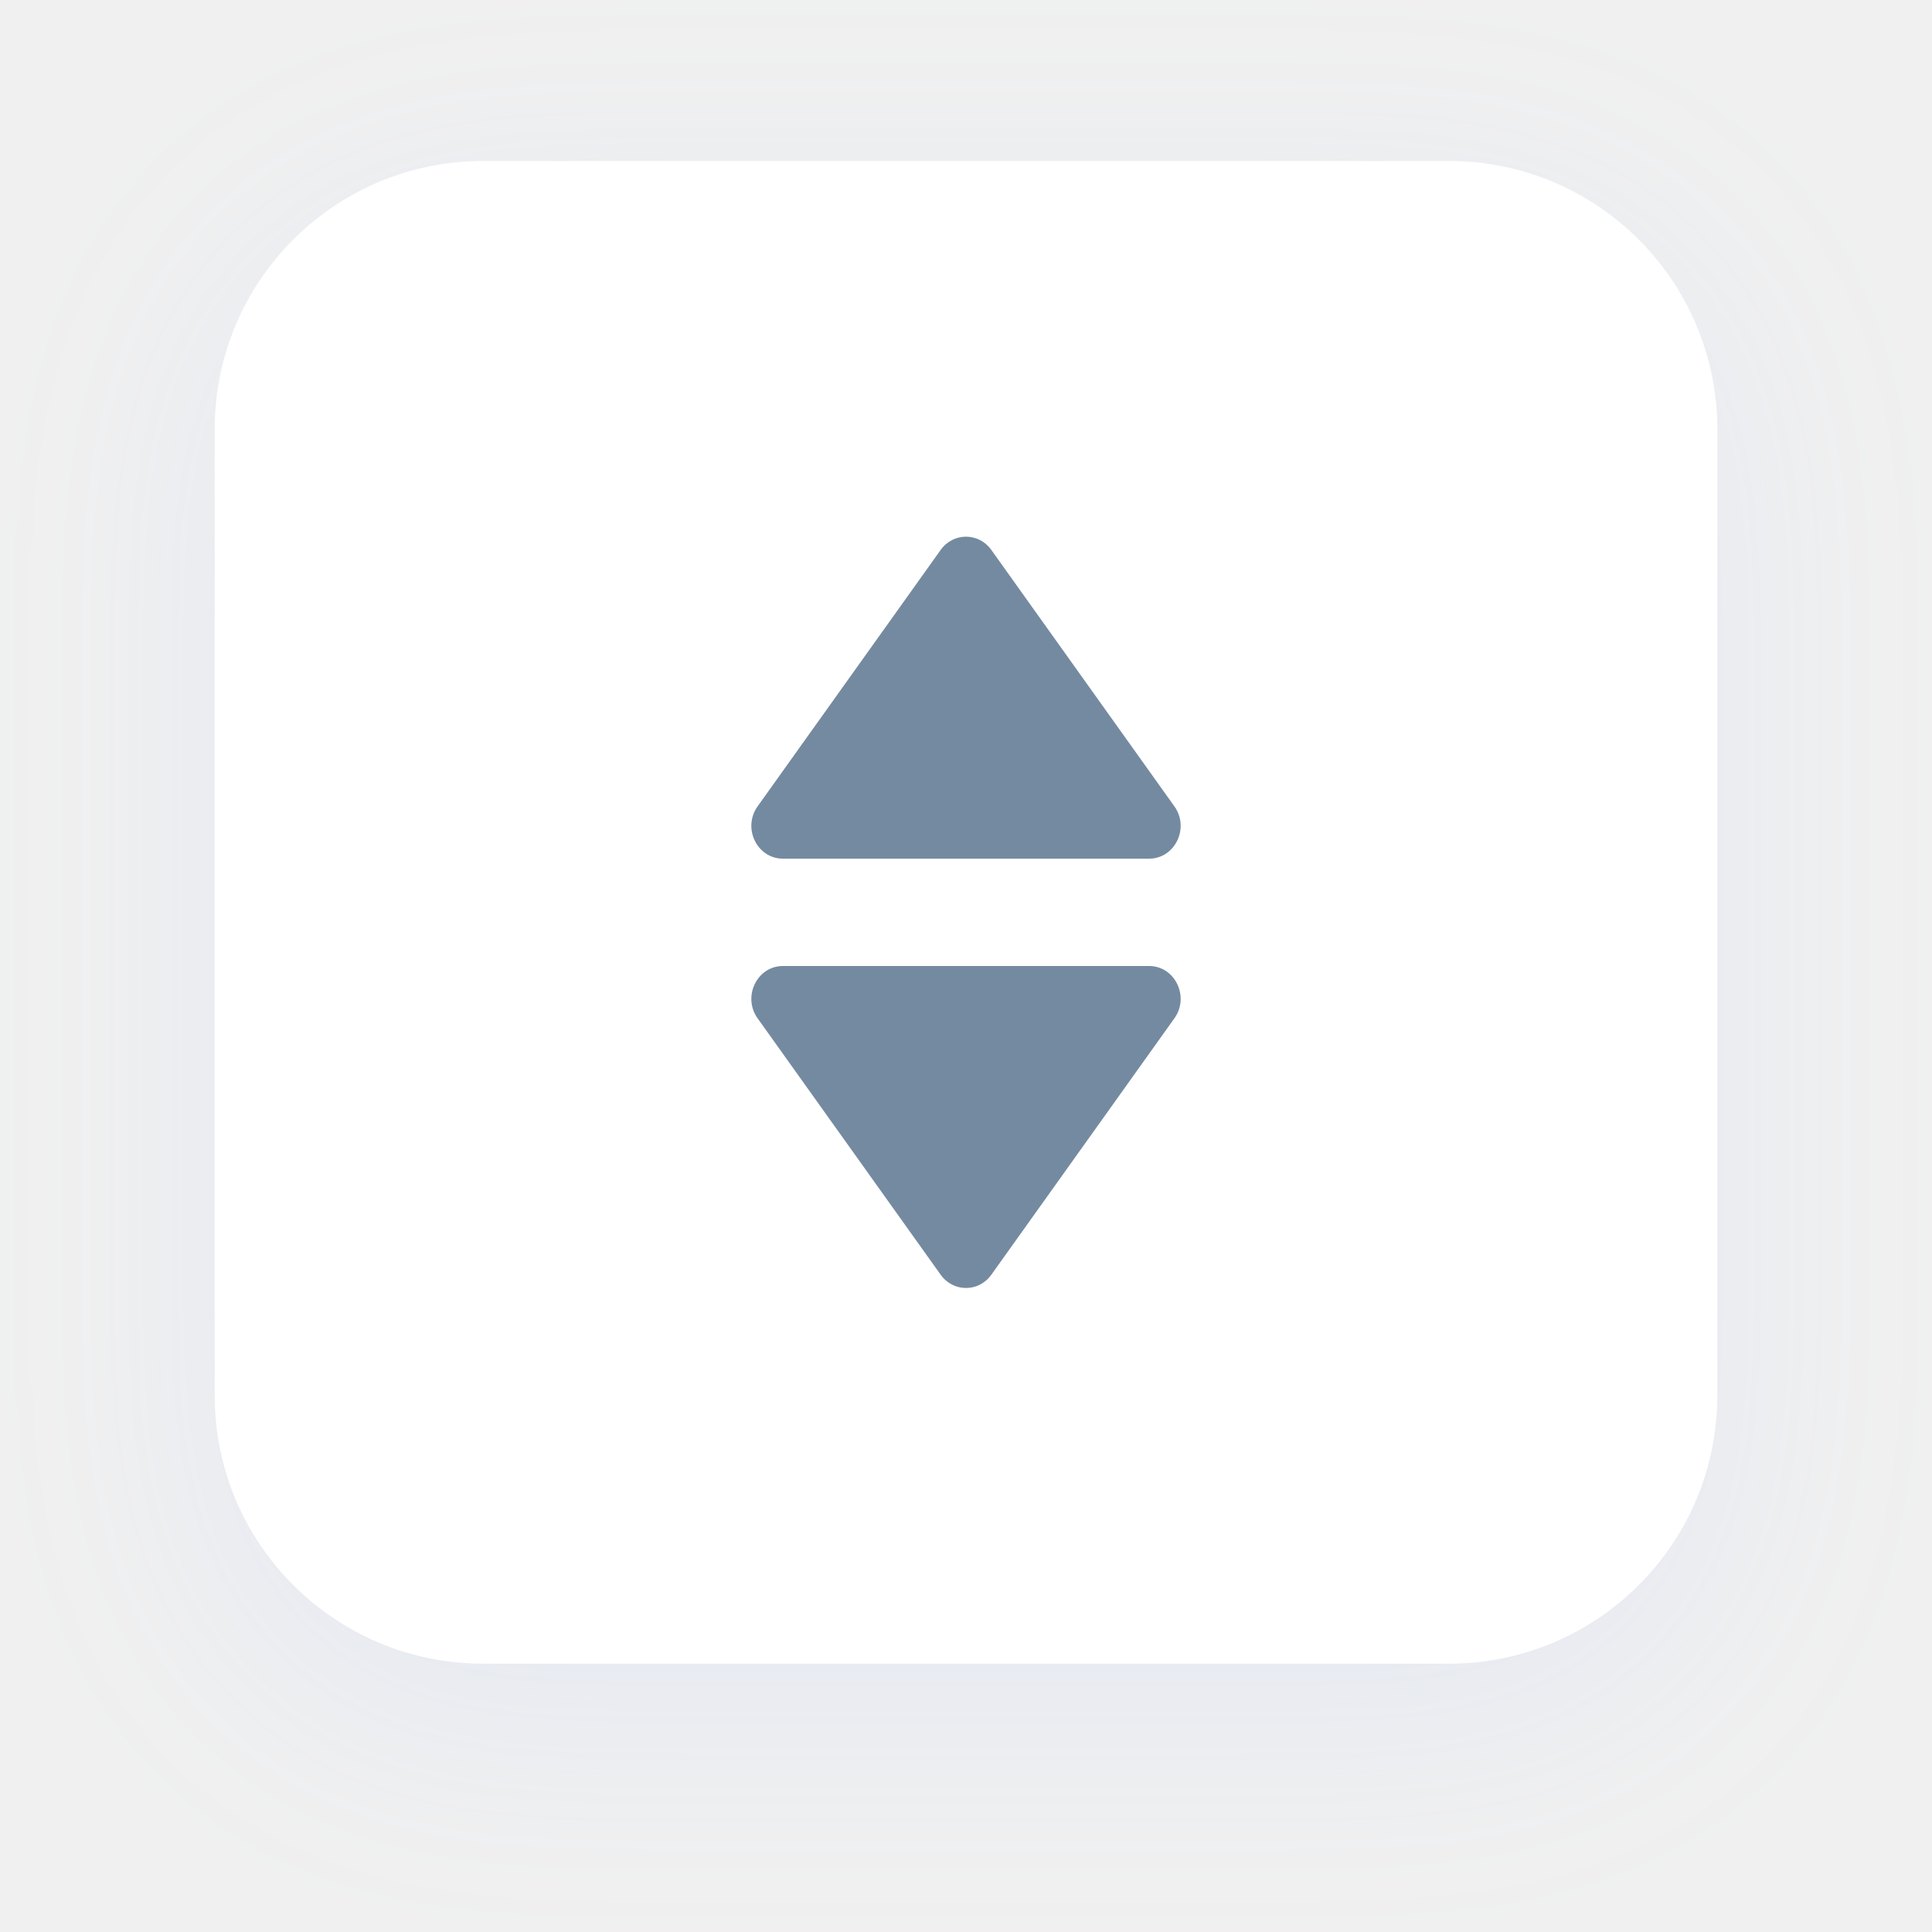
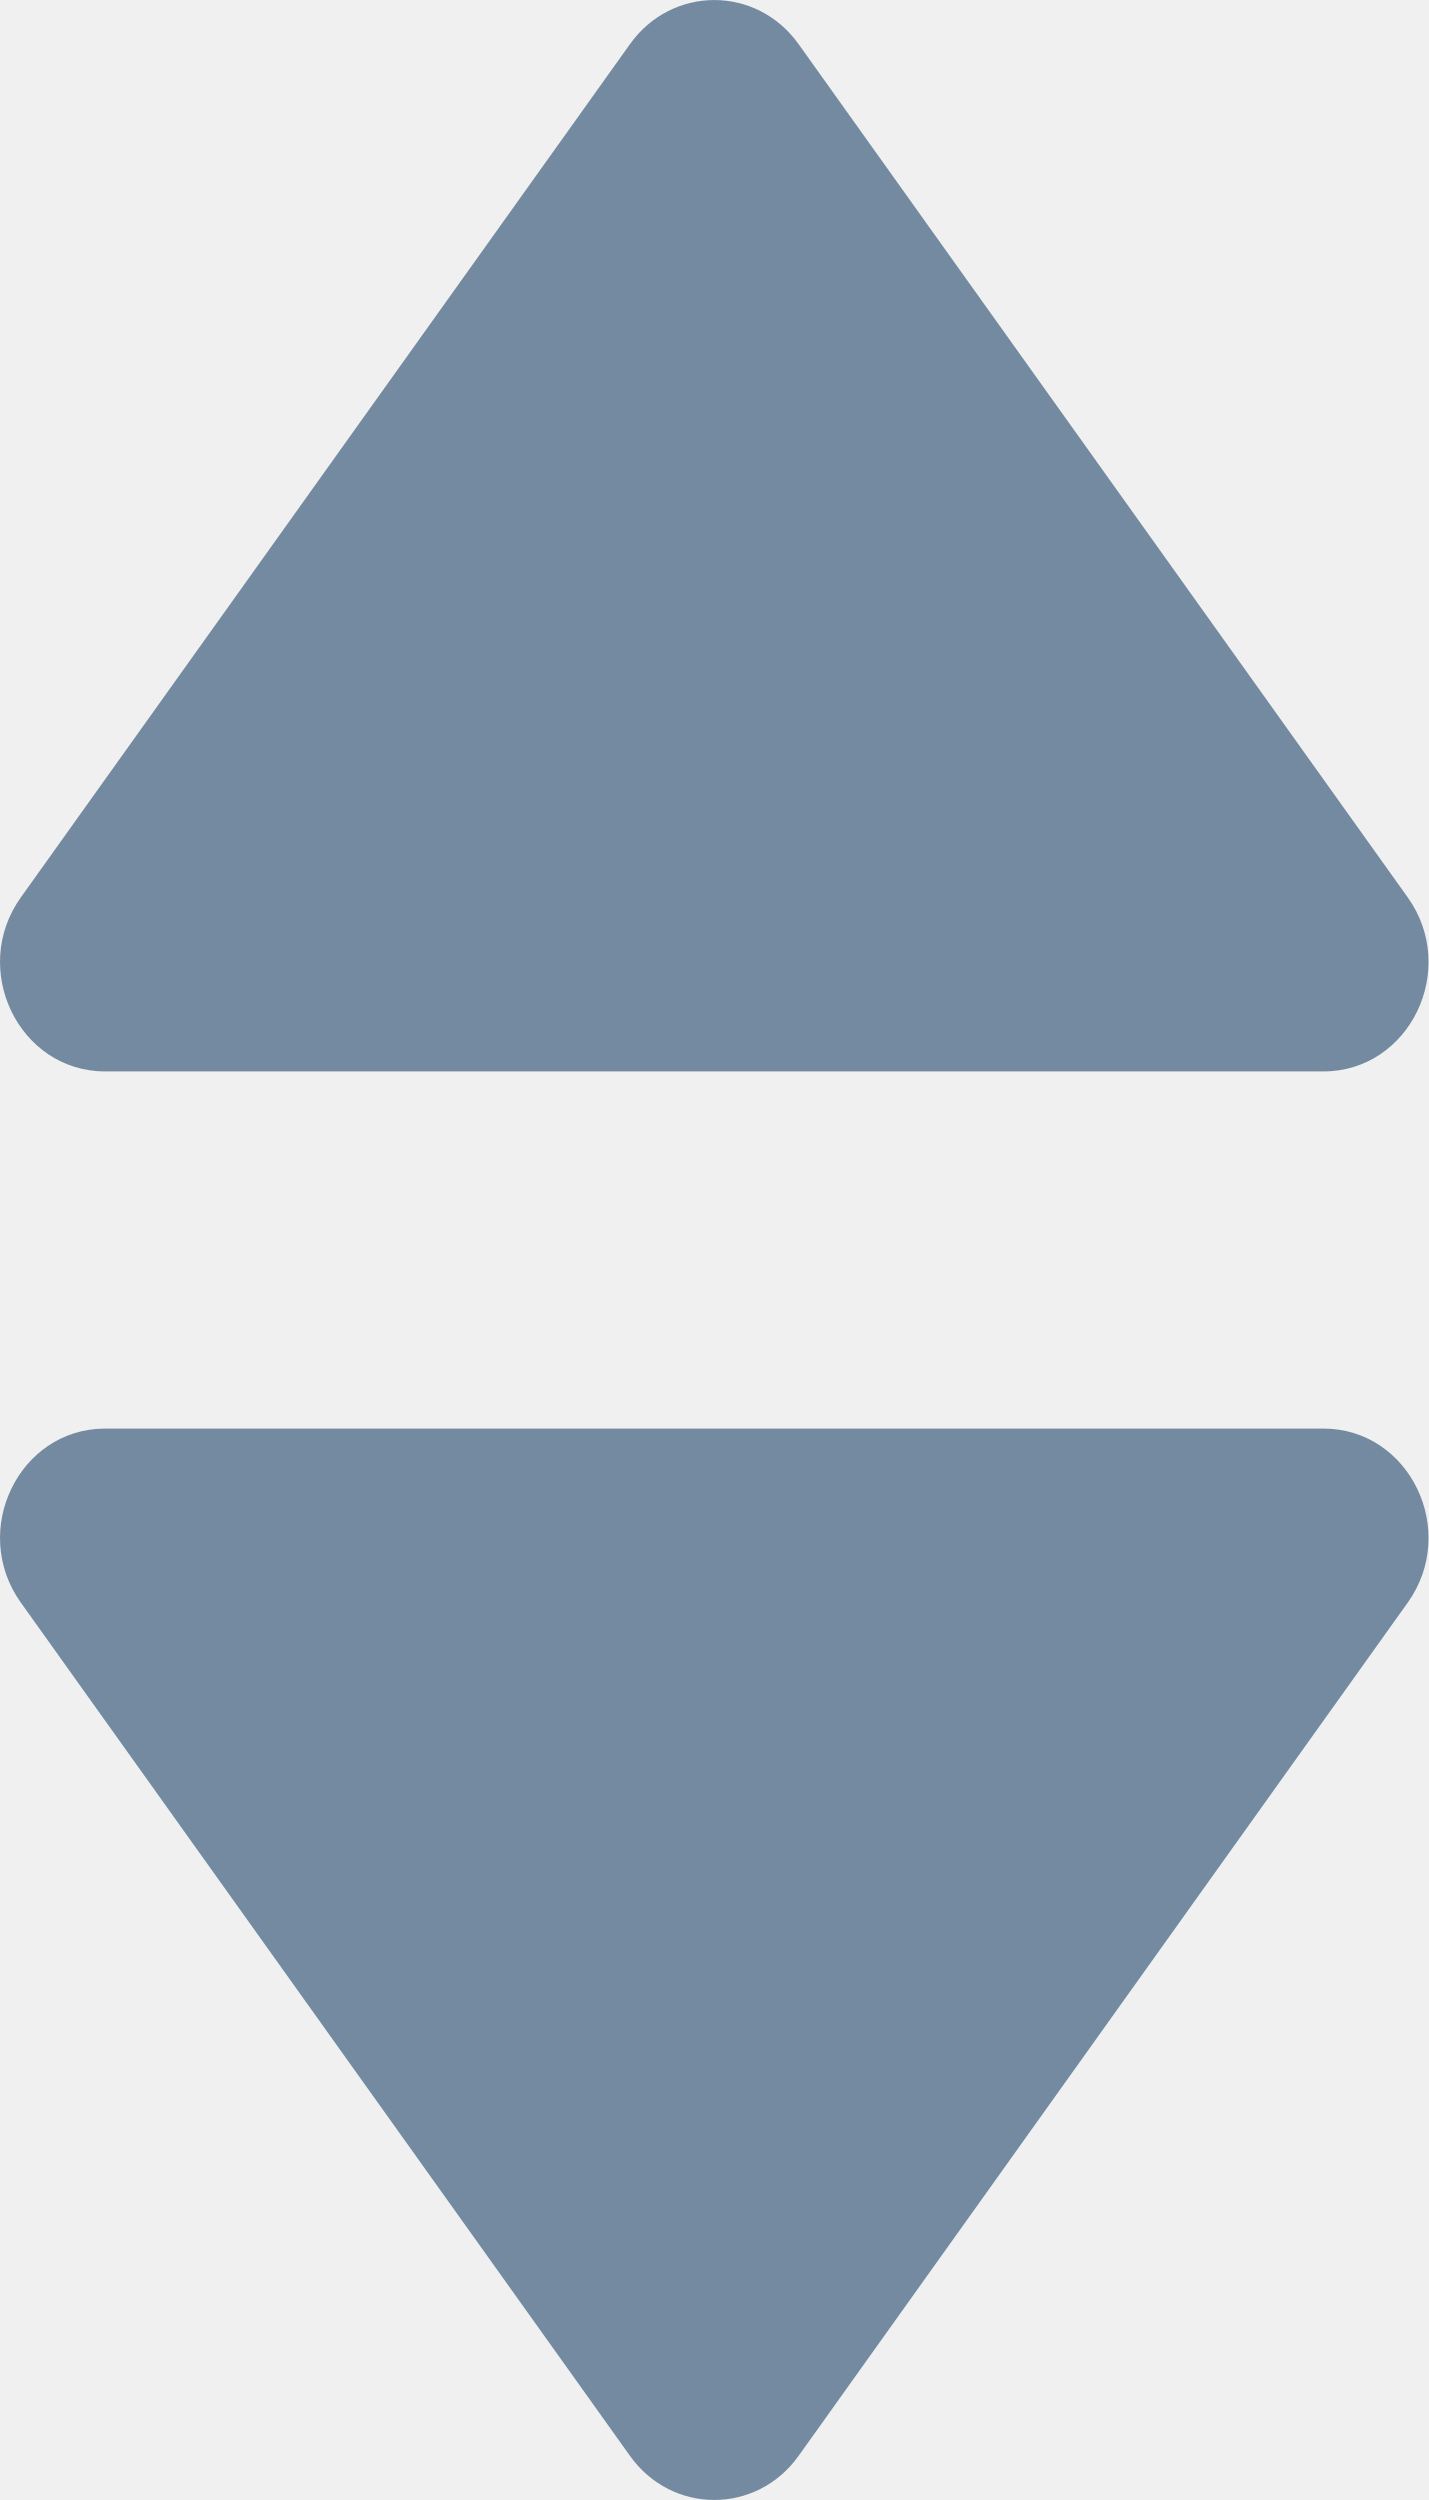
- <svg xmlns="http://www.w3.org/2000/svg" width="36" height="36" viewBox="0 0 36 36" fill="none">
-   <g filter="url(#filter0_d)">
-     <rect x="4" y="3" width="28" height="28" rx="5" fill="white" />
-   </g>
-   <path d="M18.472 23.753C18.237 24.082 17.763 24.082 17.528 23.753L14.117 18.975C13.829 18.572 14.106 18 14.589 18L21.411 18C21.894 18 22.171 18.572 21.883 18.975L18.472 23.753Z" fill="#748AA1" />
-   <path d="M17.528 10.247C17.763 9.918 18.237 9.918 18.472 10.247L21.883 15.025C22.171 15.428 21.894 16 21.411 16H14.589C14.106 16 13.829 15.428 14.117 15.025L17.528 10.247Z" fill="#748AA1" />
-   <defs>
-     <filter id="filter0_d" x="0" y="0" width="36" height="36" filterUnits="userSpaceOnUse" color-interpolation-filters="sRGB">
-       <feFlood flood-opacity="0" result="BackgroundImageFix" />
-       <feColorMatrix in="SourceAlpha" type="matrix" values="0 0 0 0 0 0 0 0 0 0 0 0 0 0 0 0 0 0 127 0" />
-       <feOffset dy="1" />
-       <feGaussianBlur stdDeviation="2" />
-       <feColorMatrix type="matrix" values="0 0 0 0 0.898 0 0 0 0 0.914 0 0 0 0 0.949 0 0 0 1 0" />
-       <feBlend mode="normal" in2="BackgroundImageFix" result="effect1_dropShadow" />
-       <feBlend mode="normal" in="SourceGraphic" in2="effect1_dropShadow" result="shape" />
-     </filter>
-   </defs>
+ <svg xmlns="http://www.w3.org/2000/svg" width="8" height="14" viewBox="0 0 8 14" fill="none">
+   <path d="M4.472 13.753C4.237 14.082 3.763 14.082 3.528 13.753L0.117 8.975C-0.171 8.572 0.106 8 0.589 8L7.411 8C7.894 8 8.171 8.572 7.883 8.975L4.472 13.753Z" fill="#748AA1" />
+   <path d="M3.528 0.247C3.763 -0.082 4.237 -0.082 4.472 0.247L7.883 5.025C8.171 5.428 7.894 6 7.411 6L0.589 6C0.106 6 -0.171 5.428 0.117 5.025L3.528 0.247Z" fill="#748AA1" />
</svg>
